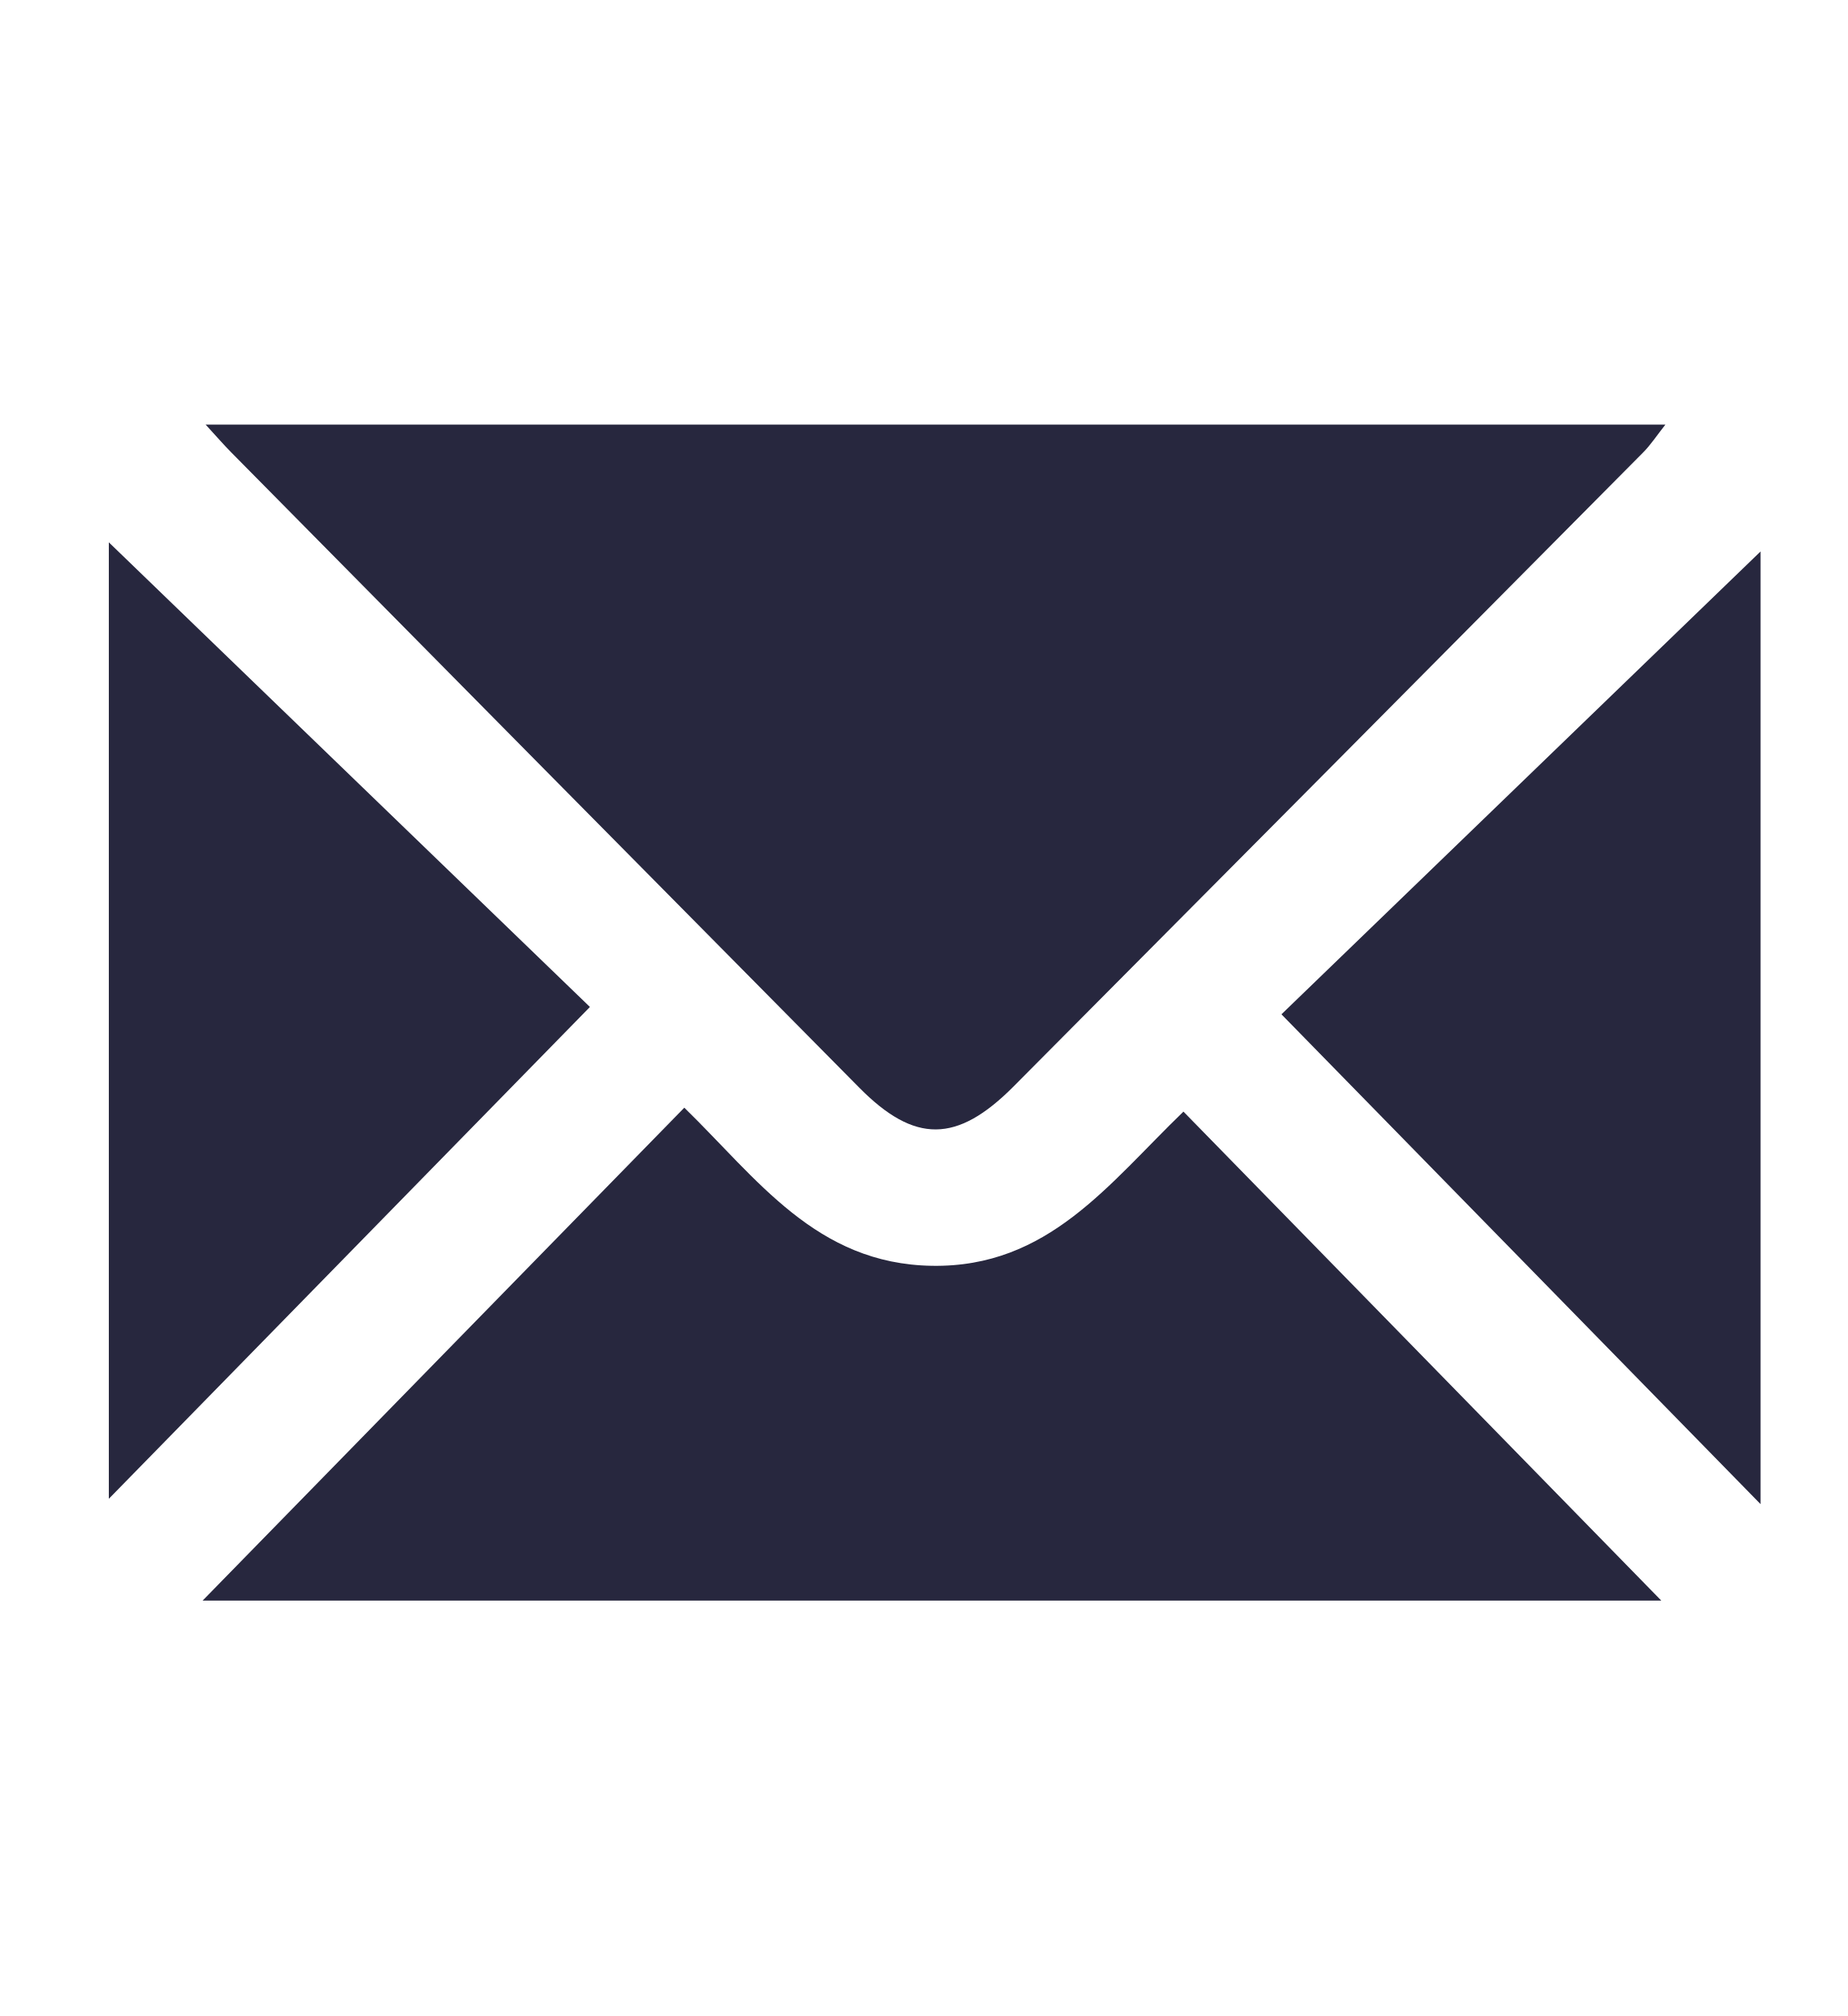
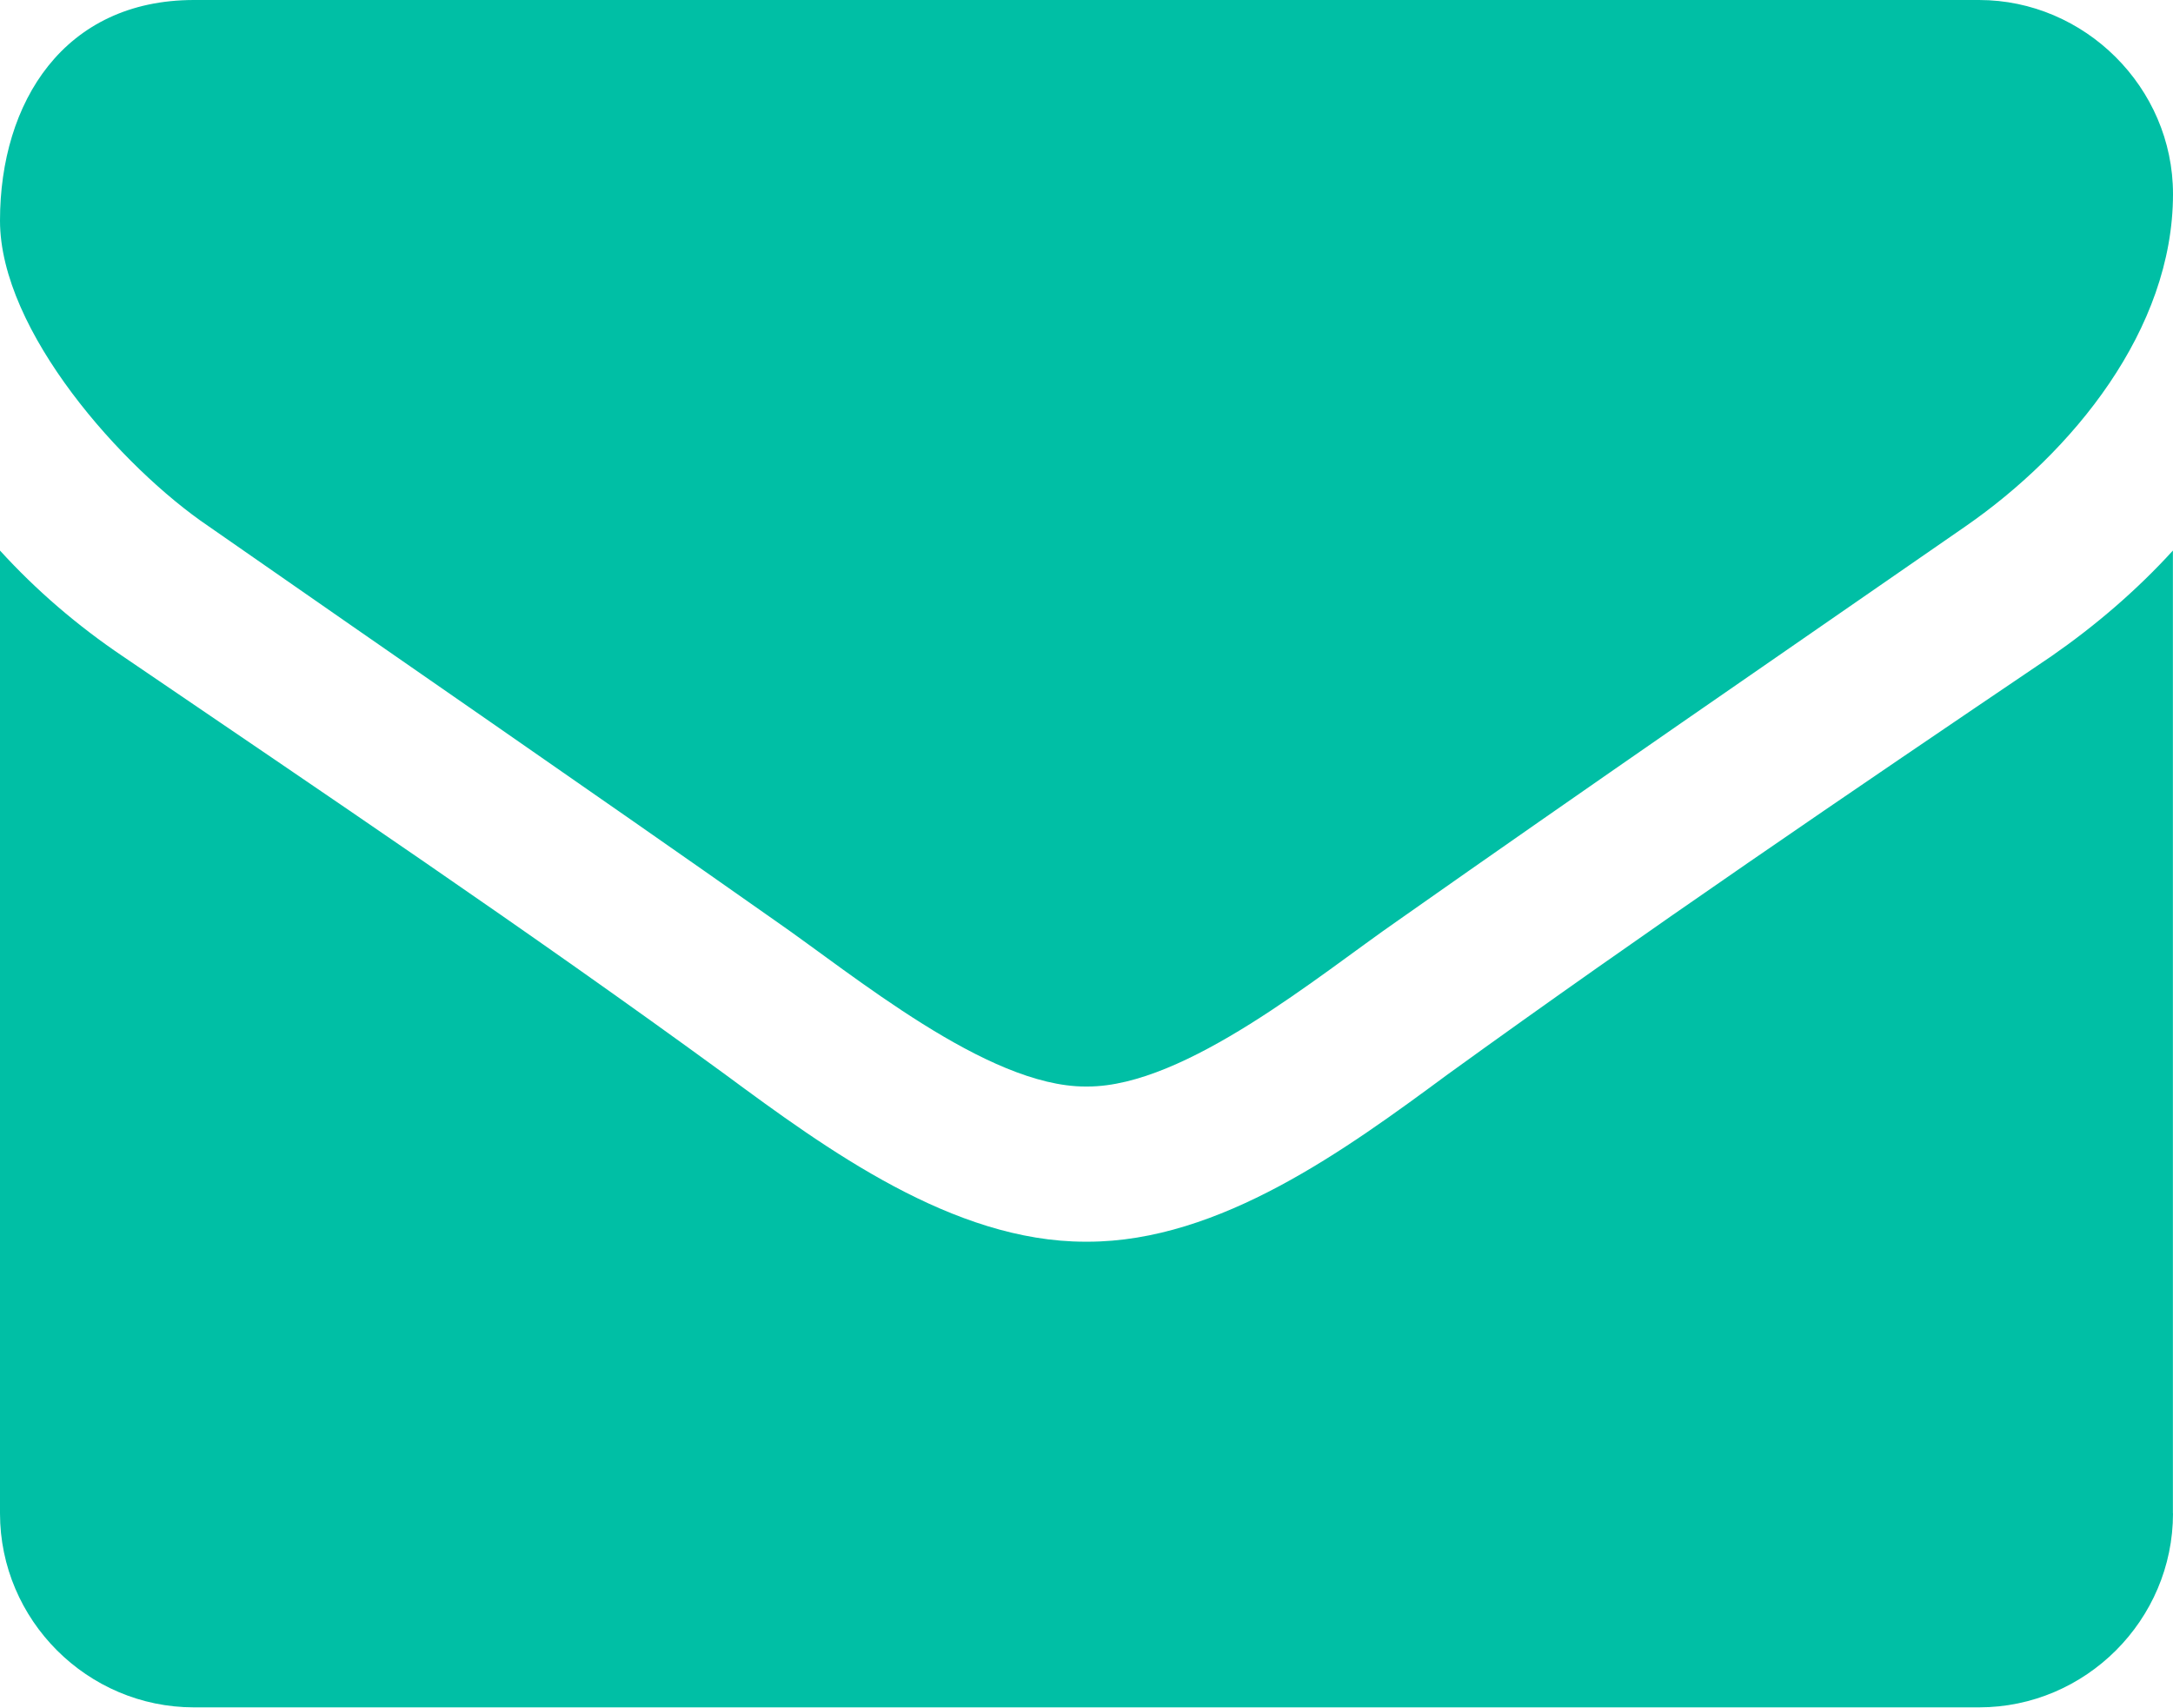
- <svg xmlns="http://www.w3.org/2000/svg" id="mail" width="33" height="36" version="1.1" viewBox="0 0 33 36">
-   <defs>
-     <clipPath id="clipPath18">
-       <path d="M 0,31.536 H 44.3 V 0 H 0 Z" />
-     </clipPath>
-   </defs>
-   <g transform="matrix(.6659 0 0 -.6659 1.9437 28.582)">
-     <g clip-path="url(#clipPath18)">
-       <g transform="translate(41.748,31.536)">
-         <path d="m0 0c-0.233-0.295-0.395-0.544-0.6-0.75-5.627-5.671-11.254-11.341-16.888-17.004-1.514-1.52-2.647-1.529-4.132-0.028-5.621 5.676-11.234 11.359-16.849 17.041-0.193 0.195-0.373 0.403-0.683 0.741z" fill="#27273e" />
-       </g>
-       <g transform="translate(0,28.379)">
-         <path d="m0 0c4.177-4.033 8.494-8.203 12.903-12.46-4.353-4.45-8.547-8.736-12.903-13.189z" fill="#27273e" />
-       </g>
-       <g transform="translate(2.5156)">
-         <path d="m0 0c4.384 4.485 8.631 8.831 12.919 13.218 1.957-1.907 3.537-4.191 6.643-4.24 3.117-0.05 4.737 2.198 6.744 4.135 4.246-4.343 8.448-8.643 12.816-13.113z" fill="#27273e" />
-       </g>
-       <g transform="translate(44.3,2.5869)">
-         <path d="m0 0c-4.387 4.484-8.581 8.771-12.85 13.135 4.347 4.198 8.636 8.342 12.85 12.412z" fill="#27273e" />
-       </g>
-     </g>
+ <svg xmlns="http://www.w3.org/2000/svg" version="1.1" id="Layer_1" x="0px" y="0px" width="22.012px" height="17.295px" viewBox="0 0 22.012 17.295" enable-background="new 0 0 22.012 17.295" xml:space="preserve">
+   <g>
+     <path fill="#00BFA5" d="M19.911,5.331c-1.916,1.327-3.845,2.653-5.748,3.992c-0.799,0.553-2.15,1.683-3.145,1.683h-0.013h-0.012   c-0.995,0-2.346-1.13-3.145-1.683C5.945,7.984,4.017,6.658,2.113,5.331C1.241,4.741,0,3.354,0,2.235C0,1.032,0.651,0,1.965,0   h18.082c1.068,0,1.965,0.884,1.965,1.965C22.012,3.341,20.992,4.582,19.911,5.331z M22.012,15.33c0,1.08-0.885,1.965-1.965,1.965   H1.965C0.884,17.295,0,16.41,0,15.33V5.577c0.369,0.405,0.786,0.762,1.241,1.069c2.039,1.388,4.103,2.776,6.104,4.237   c1.032,0.762,2.31,1.695,3.648,1.695h0.012h0.013c1.339,0,2.616-0.934,3.647-1.695c2.003-1.449,4.066-2.85,6.117-4.237   c0.442-0.307,0.86-0.664,1.229-1.069V15.33z" />
  </g>
</svg>
